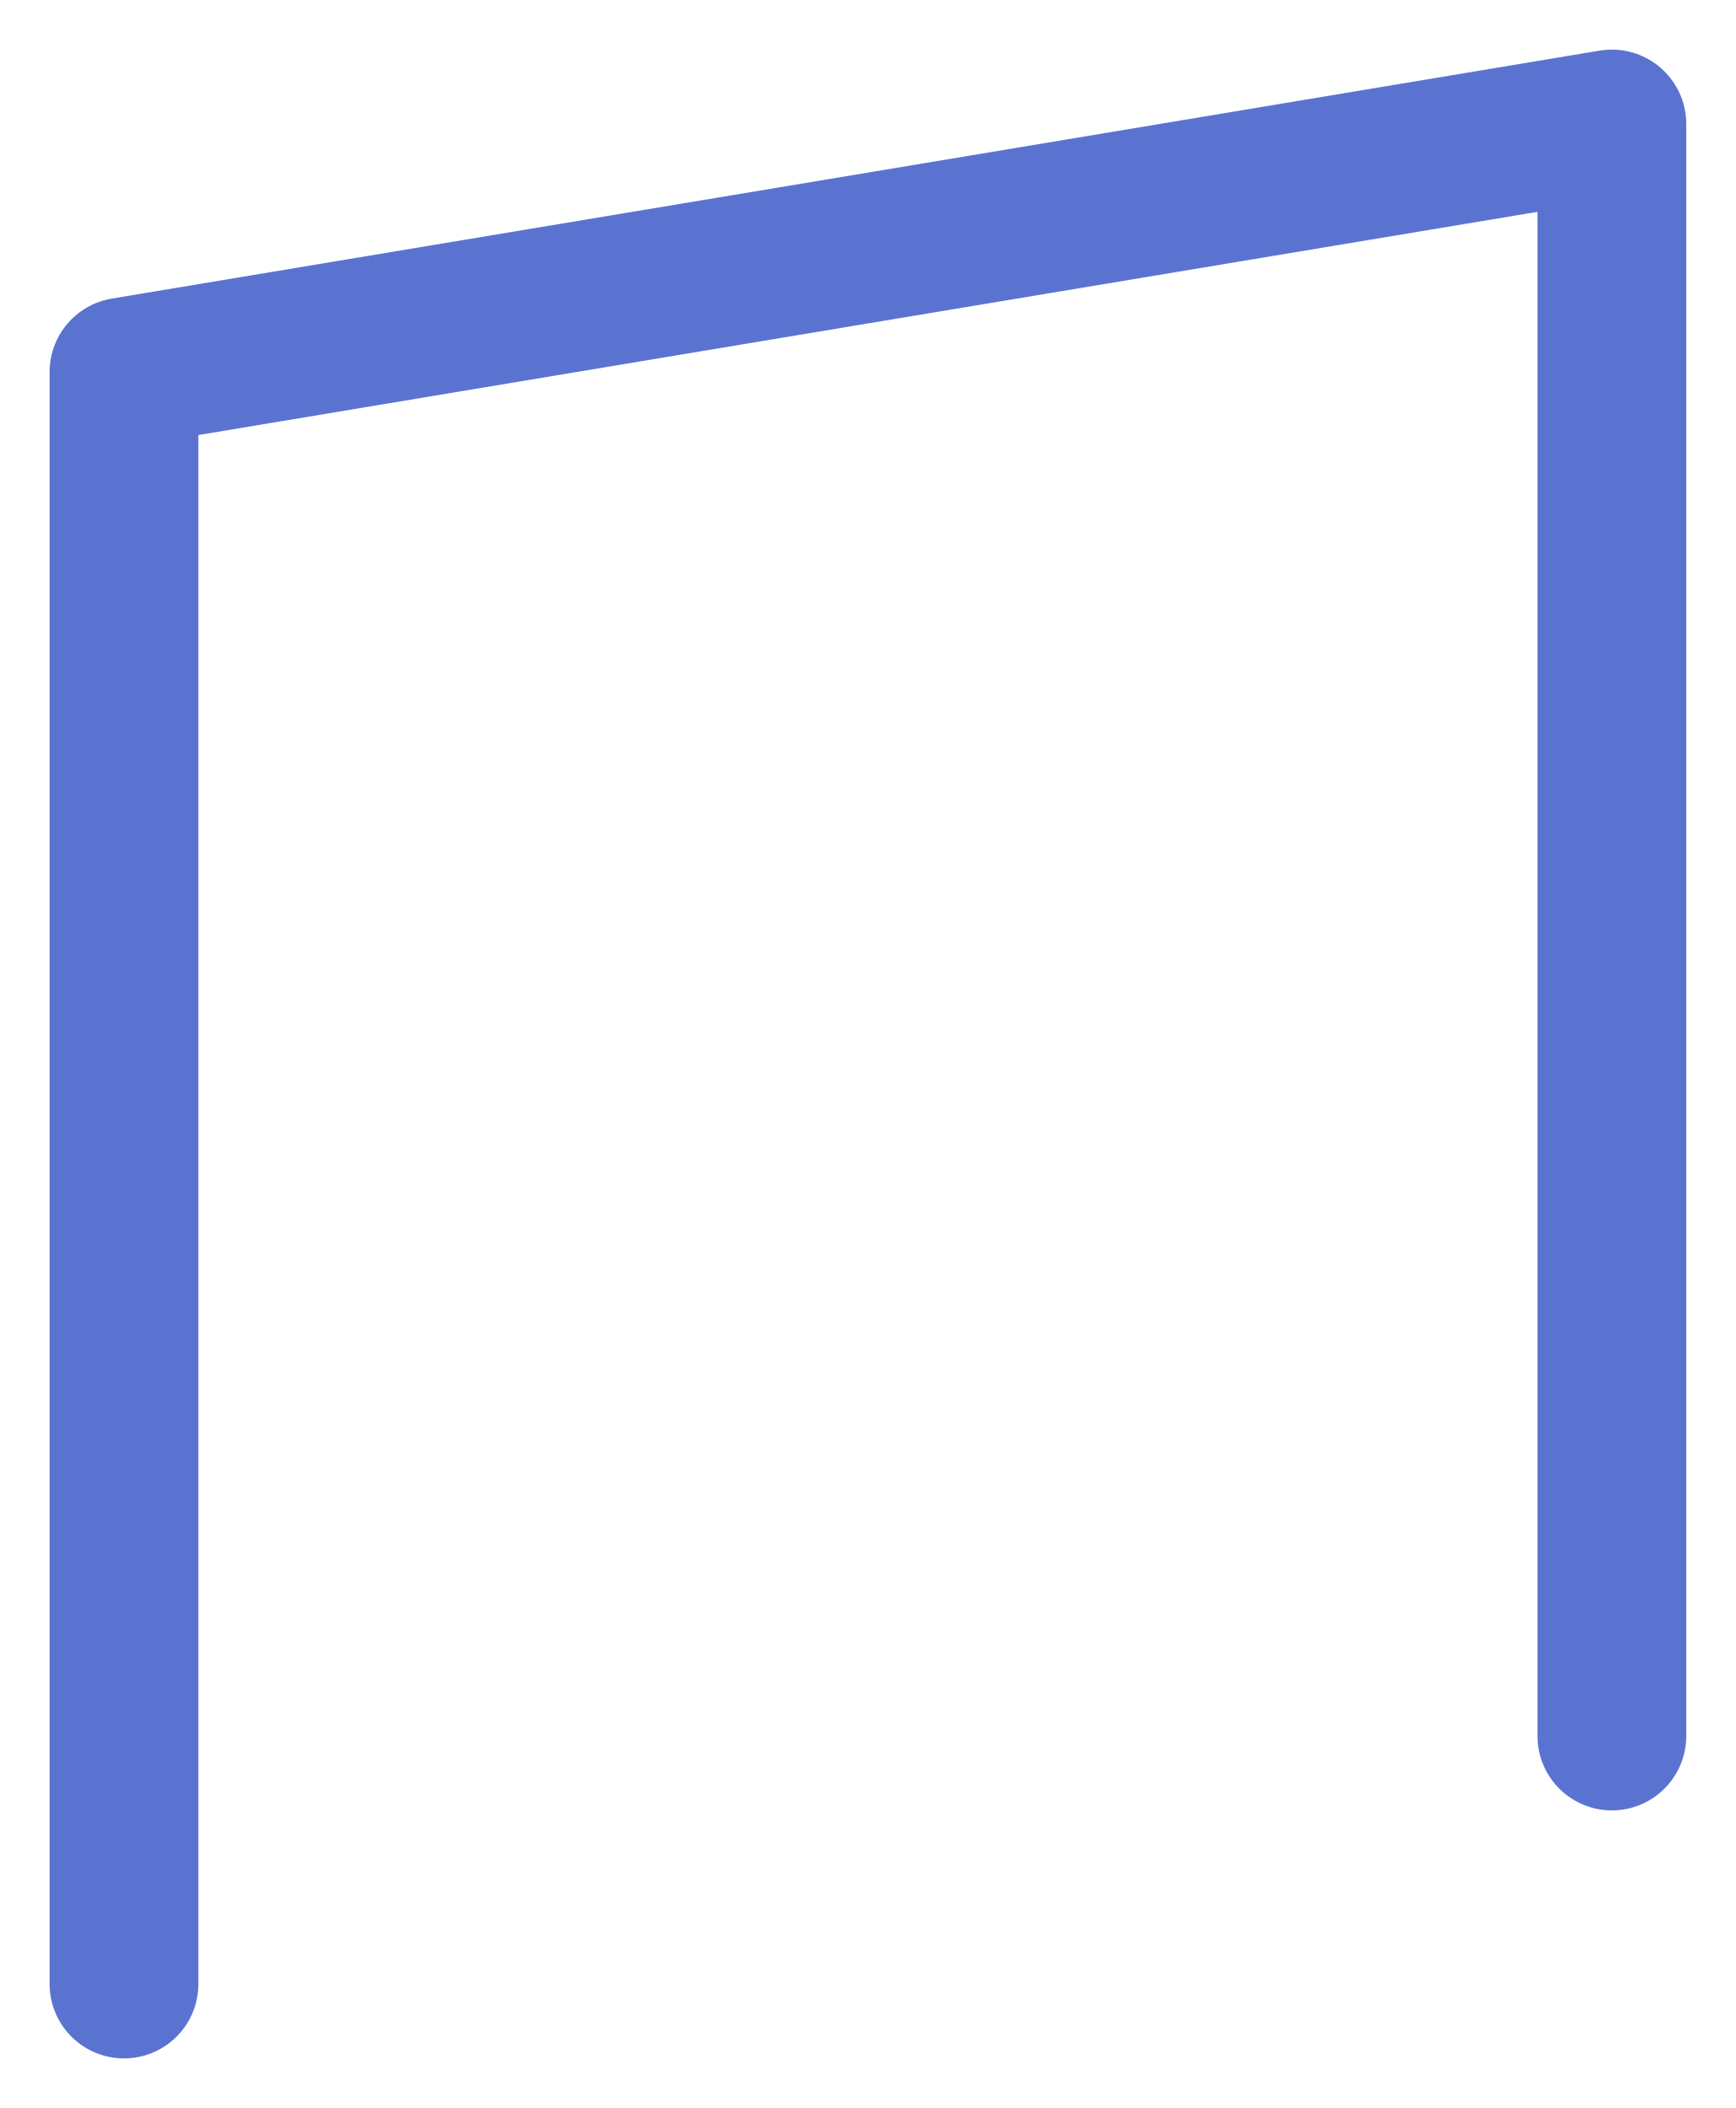
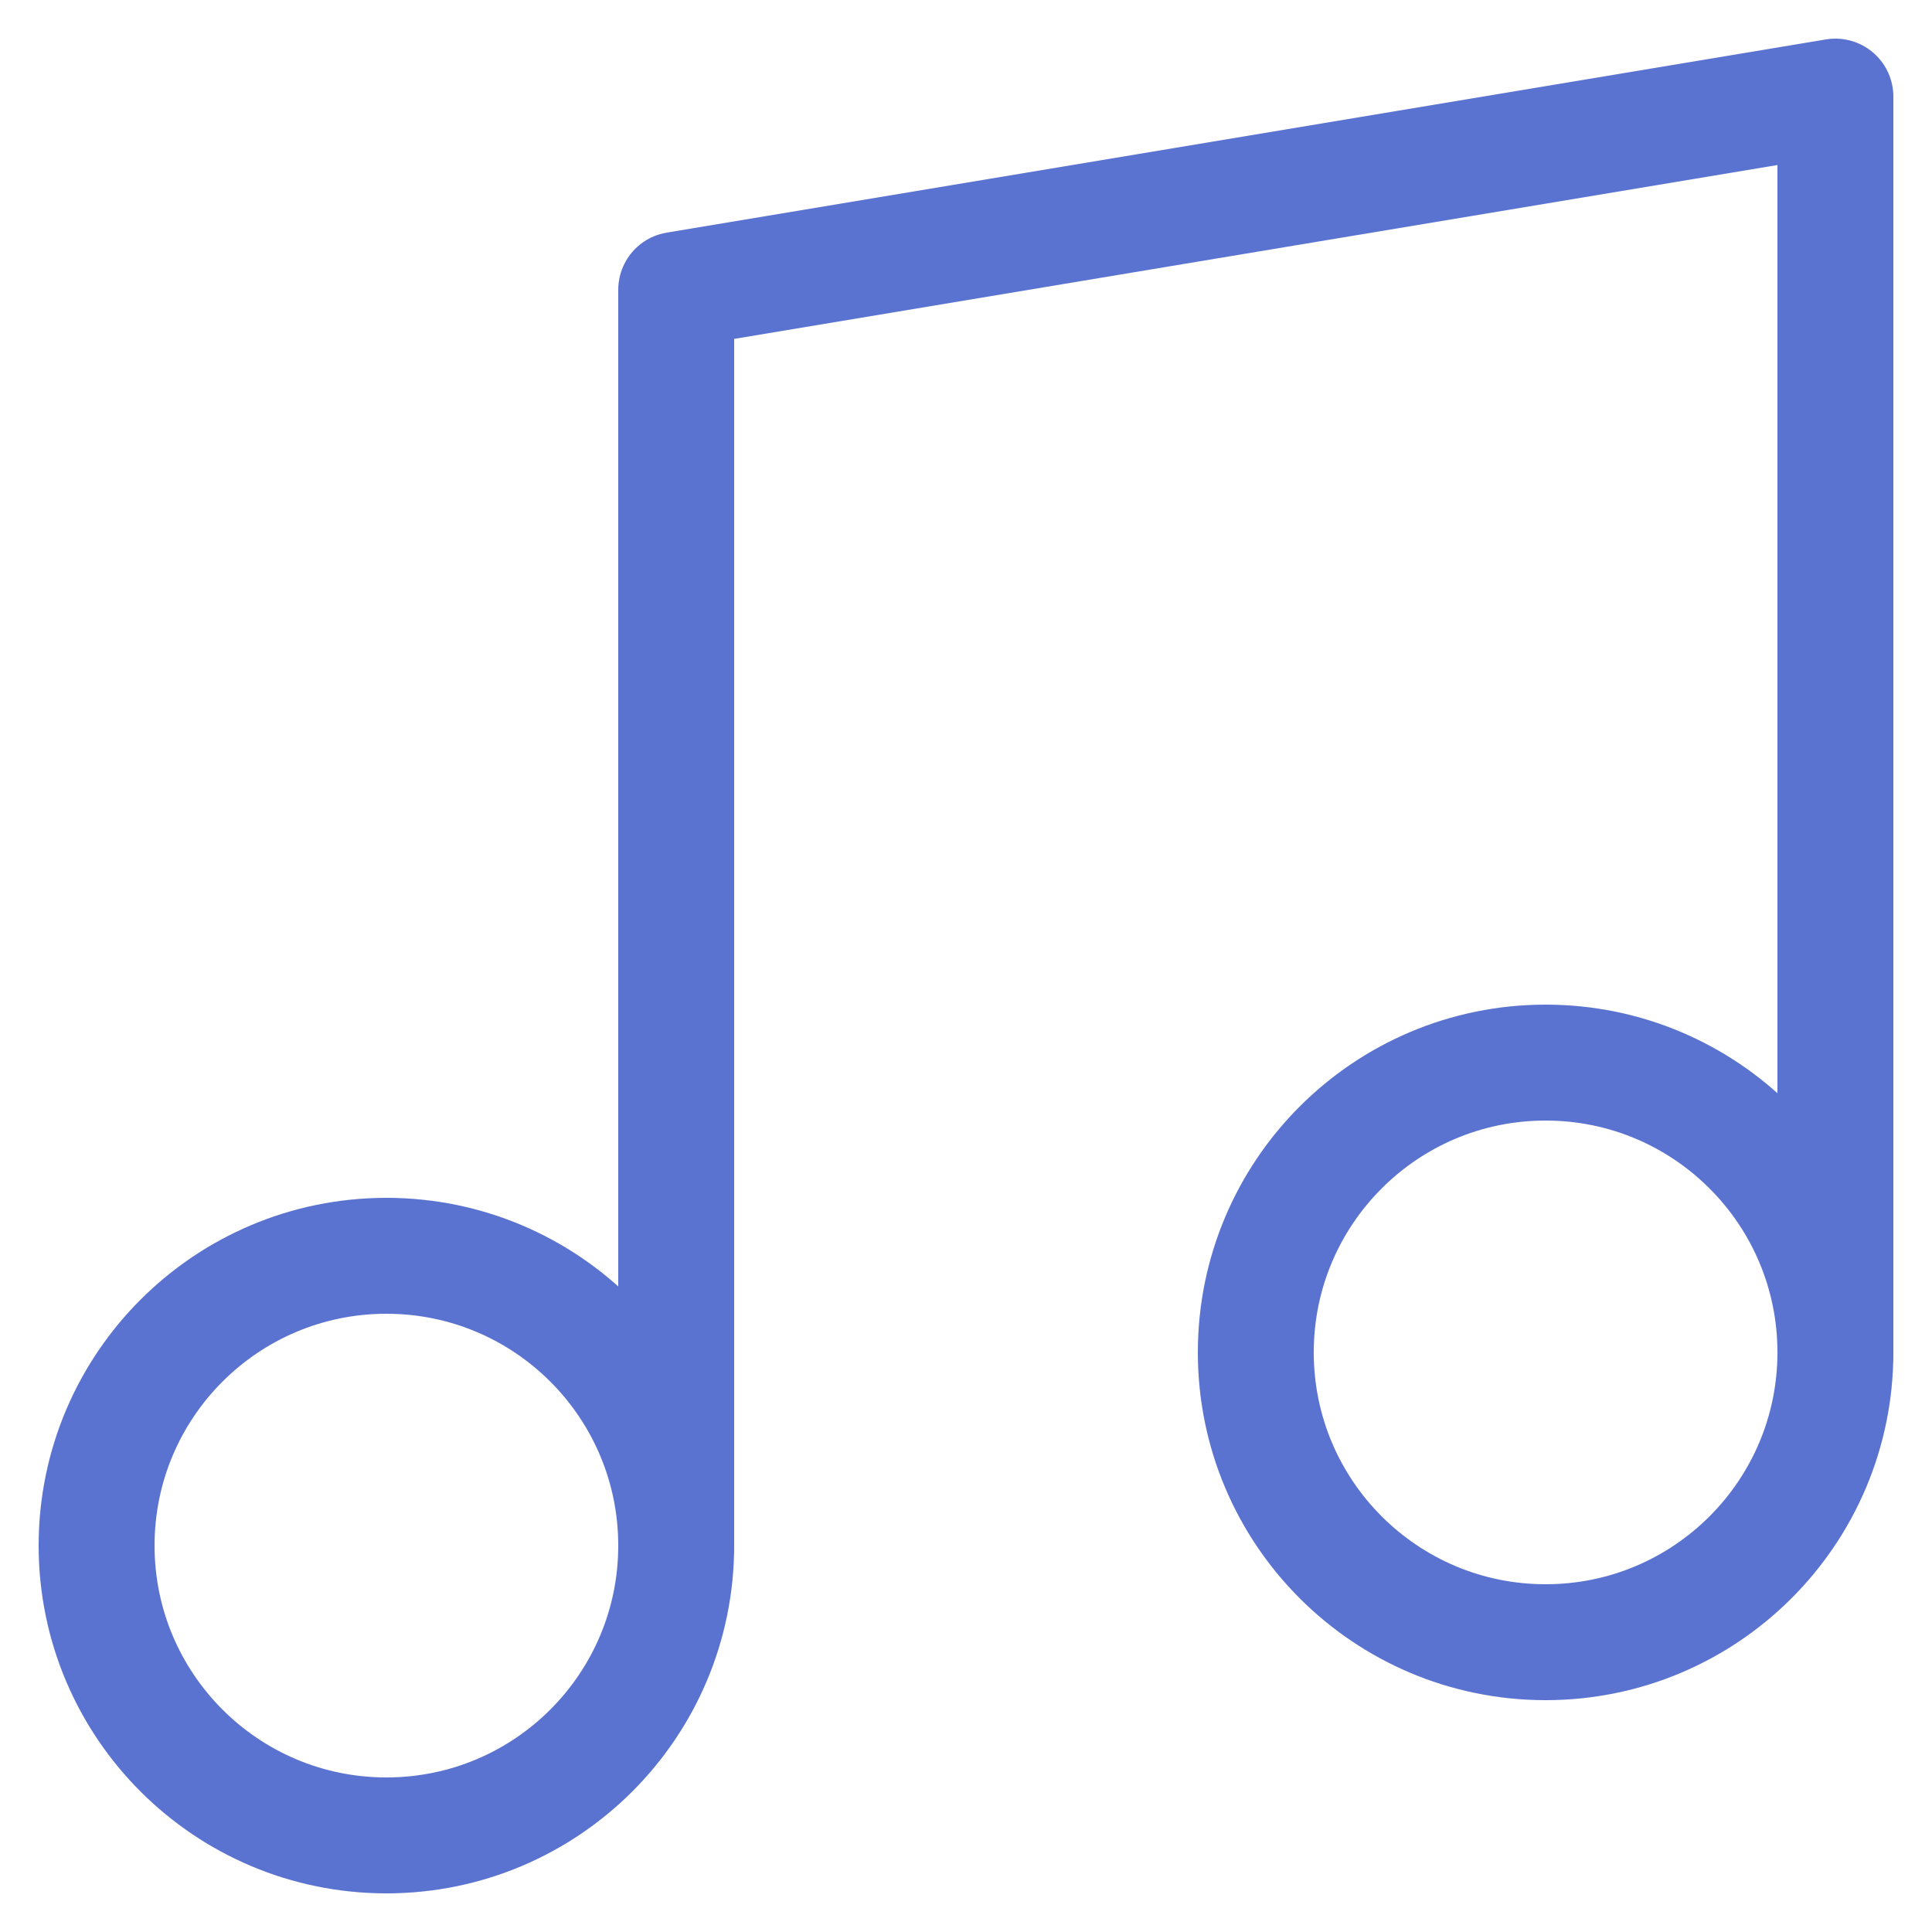
- <svg xmlns="http://www.w3.org/2000/svg" width="14" height="17" viewBox="0 0 14 17" fill="none">
-   <path d="M1 16V3L13 1V14" stroke="#5B73D0" stroke-width="1.2" stroke-linecap="round" stroke-linejoin="round" />
+ <svg xmlns="http://www.w3.org/2000/svg" width="20" height="20" viewBox="0 0 20 20" fill="none">
+   <path d="M7 16V3L19 1V14" stroke="#5B73D0" stroke-width="1.2" stroke-linecap="round" stroke-linejoin="round" />
+   <circle cx="4" cy="16" r="3" stroke="#5B73D0" stroke-width="1.2" stroke-linecap="round" stroke-linejoin="round" />
+   <circle cx="16" cy="14" r="3" stroke="#5B73D0" stroke-width="1.2" stroke-linecap="round" stroke-linejoin="round" />
</svg>
